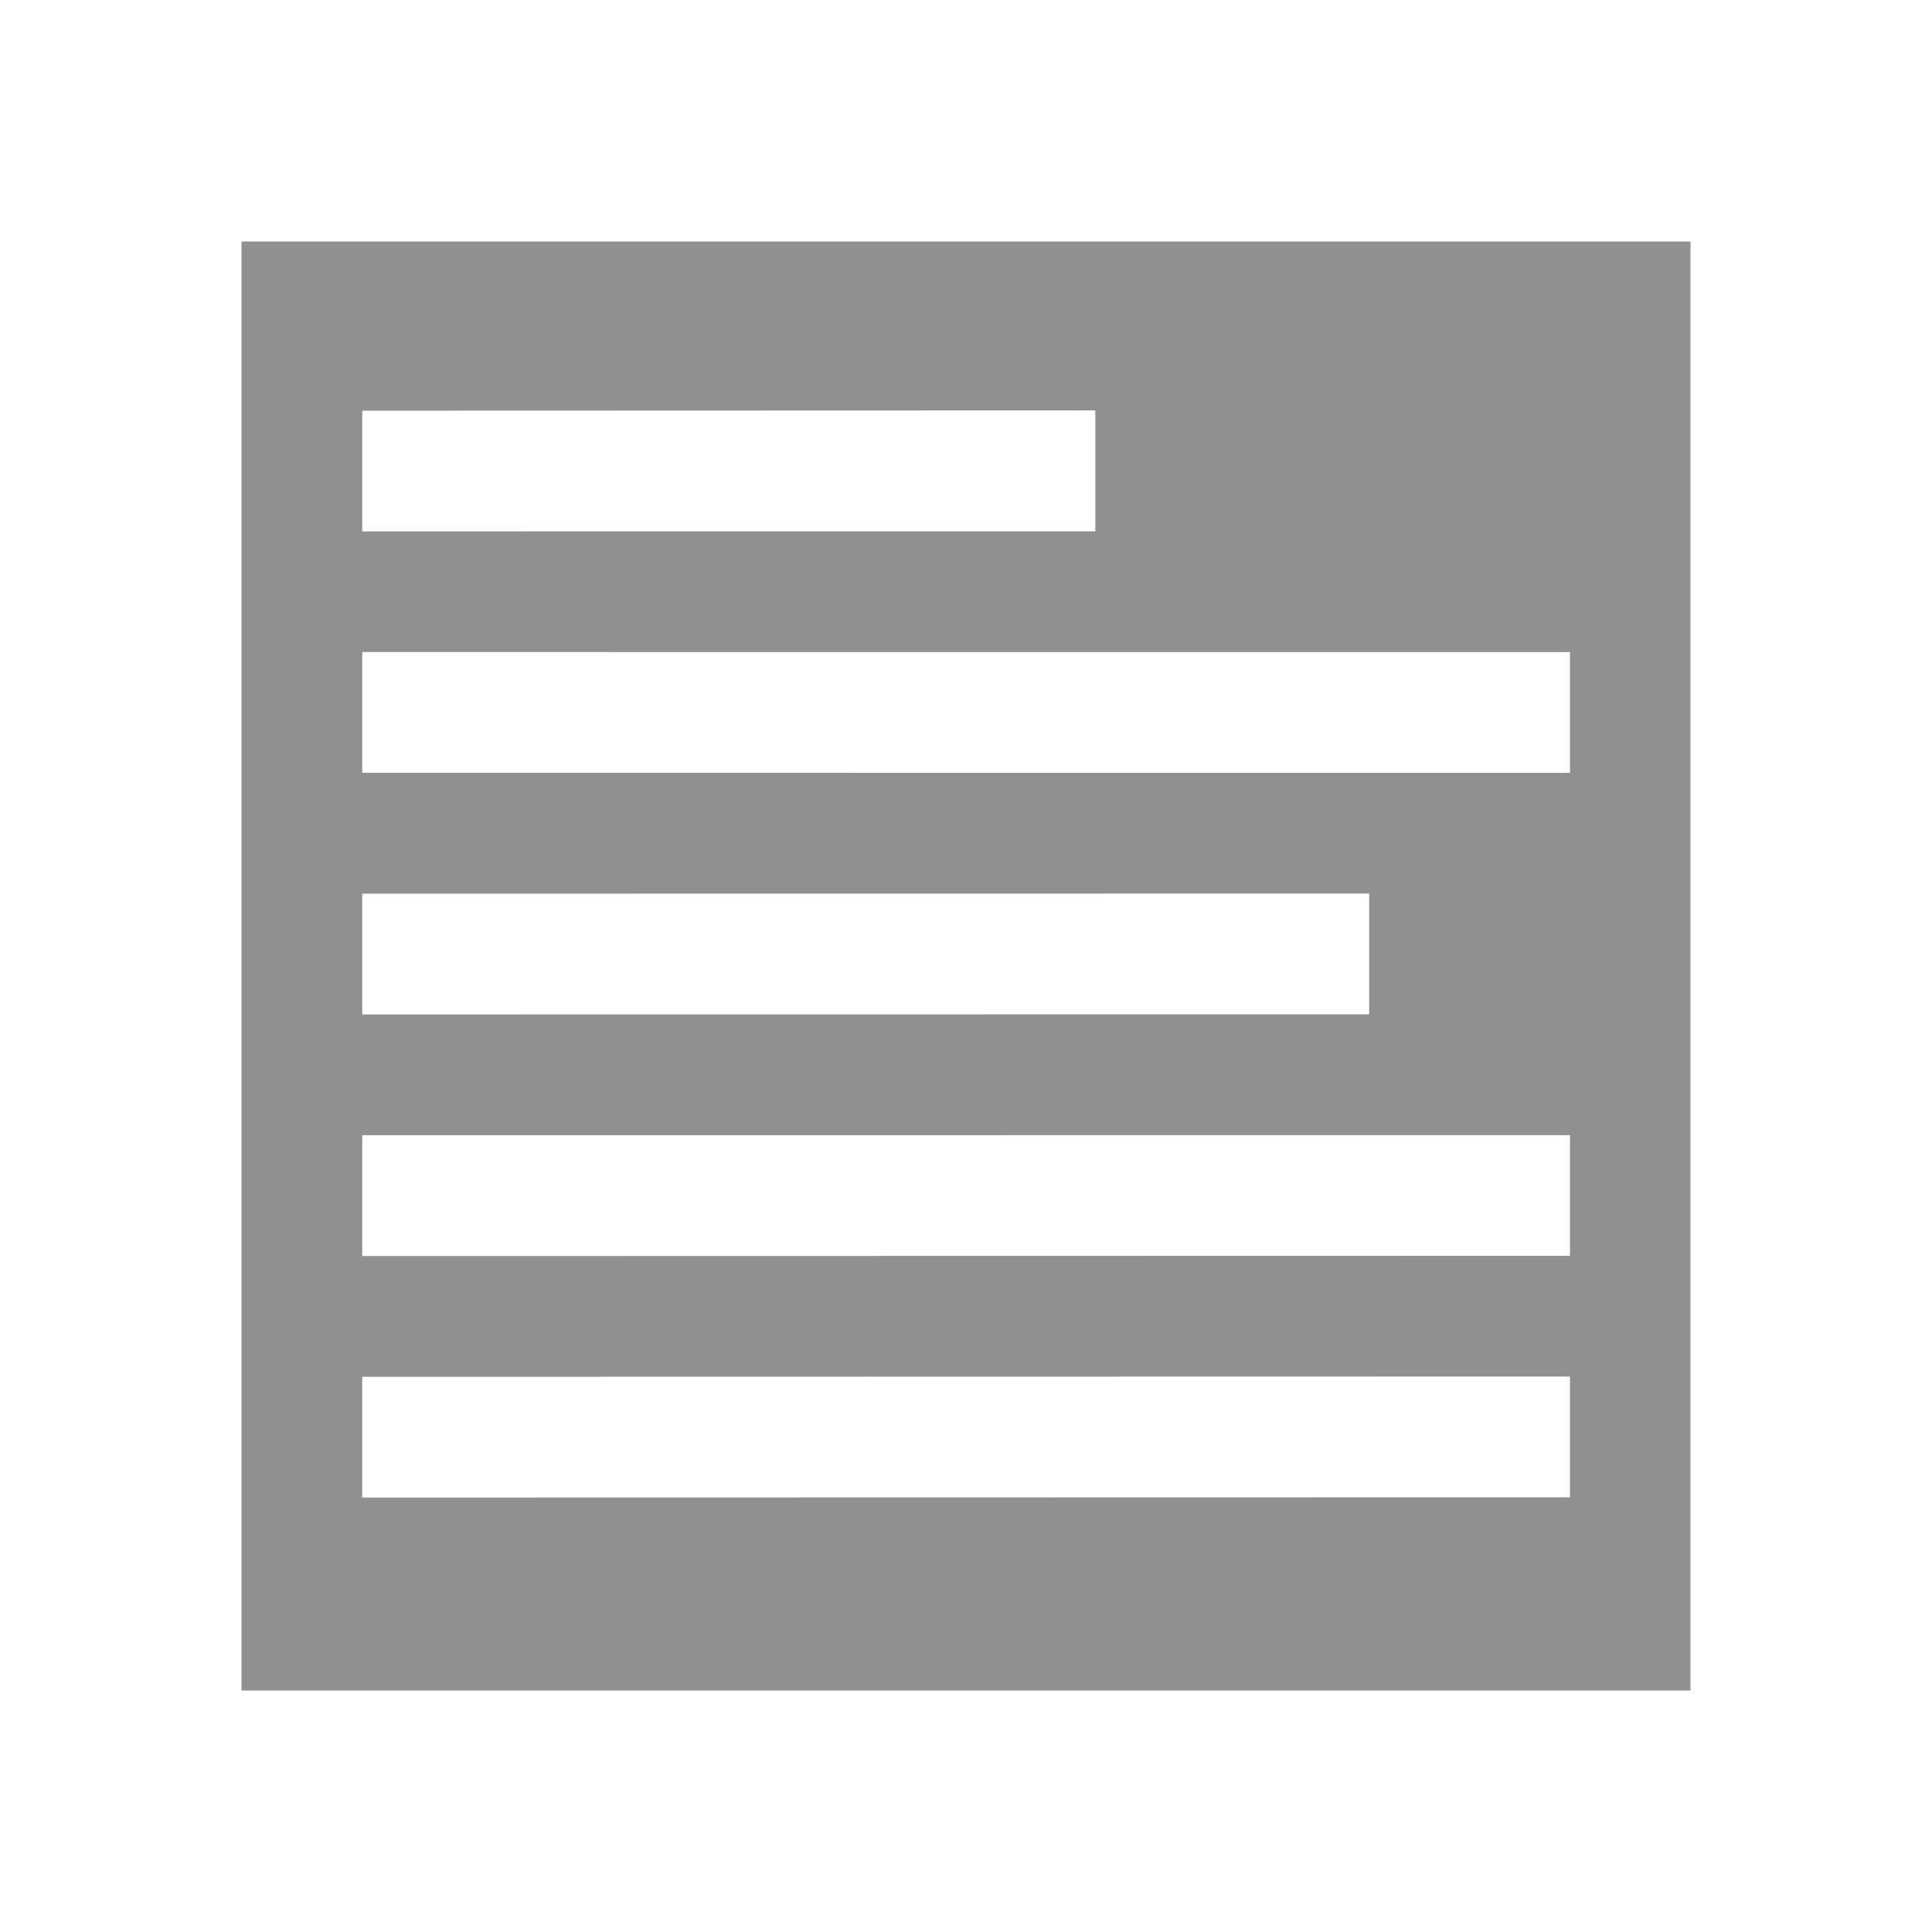
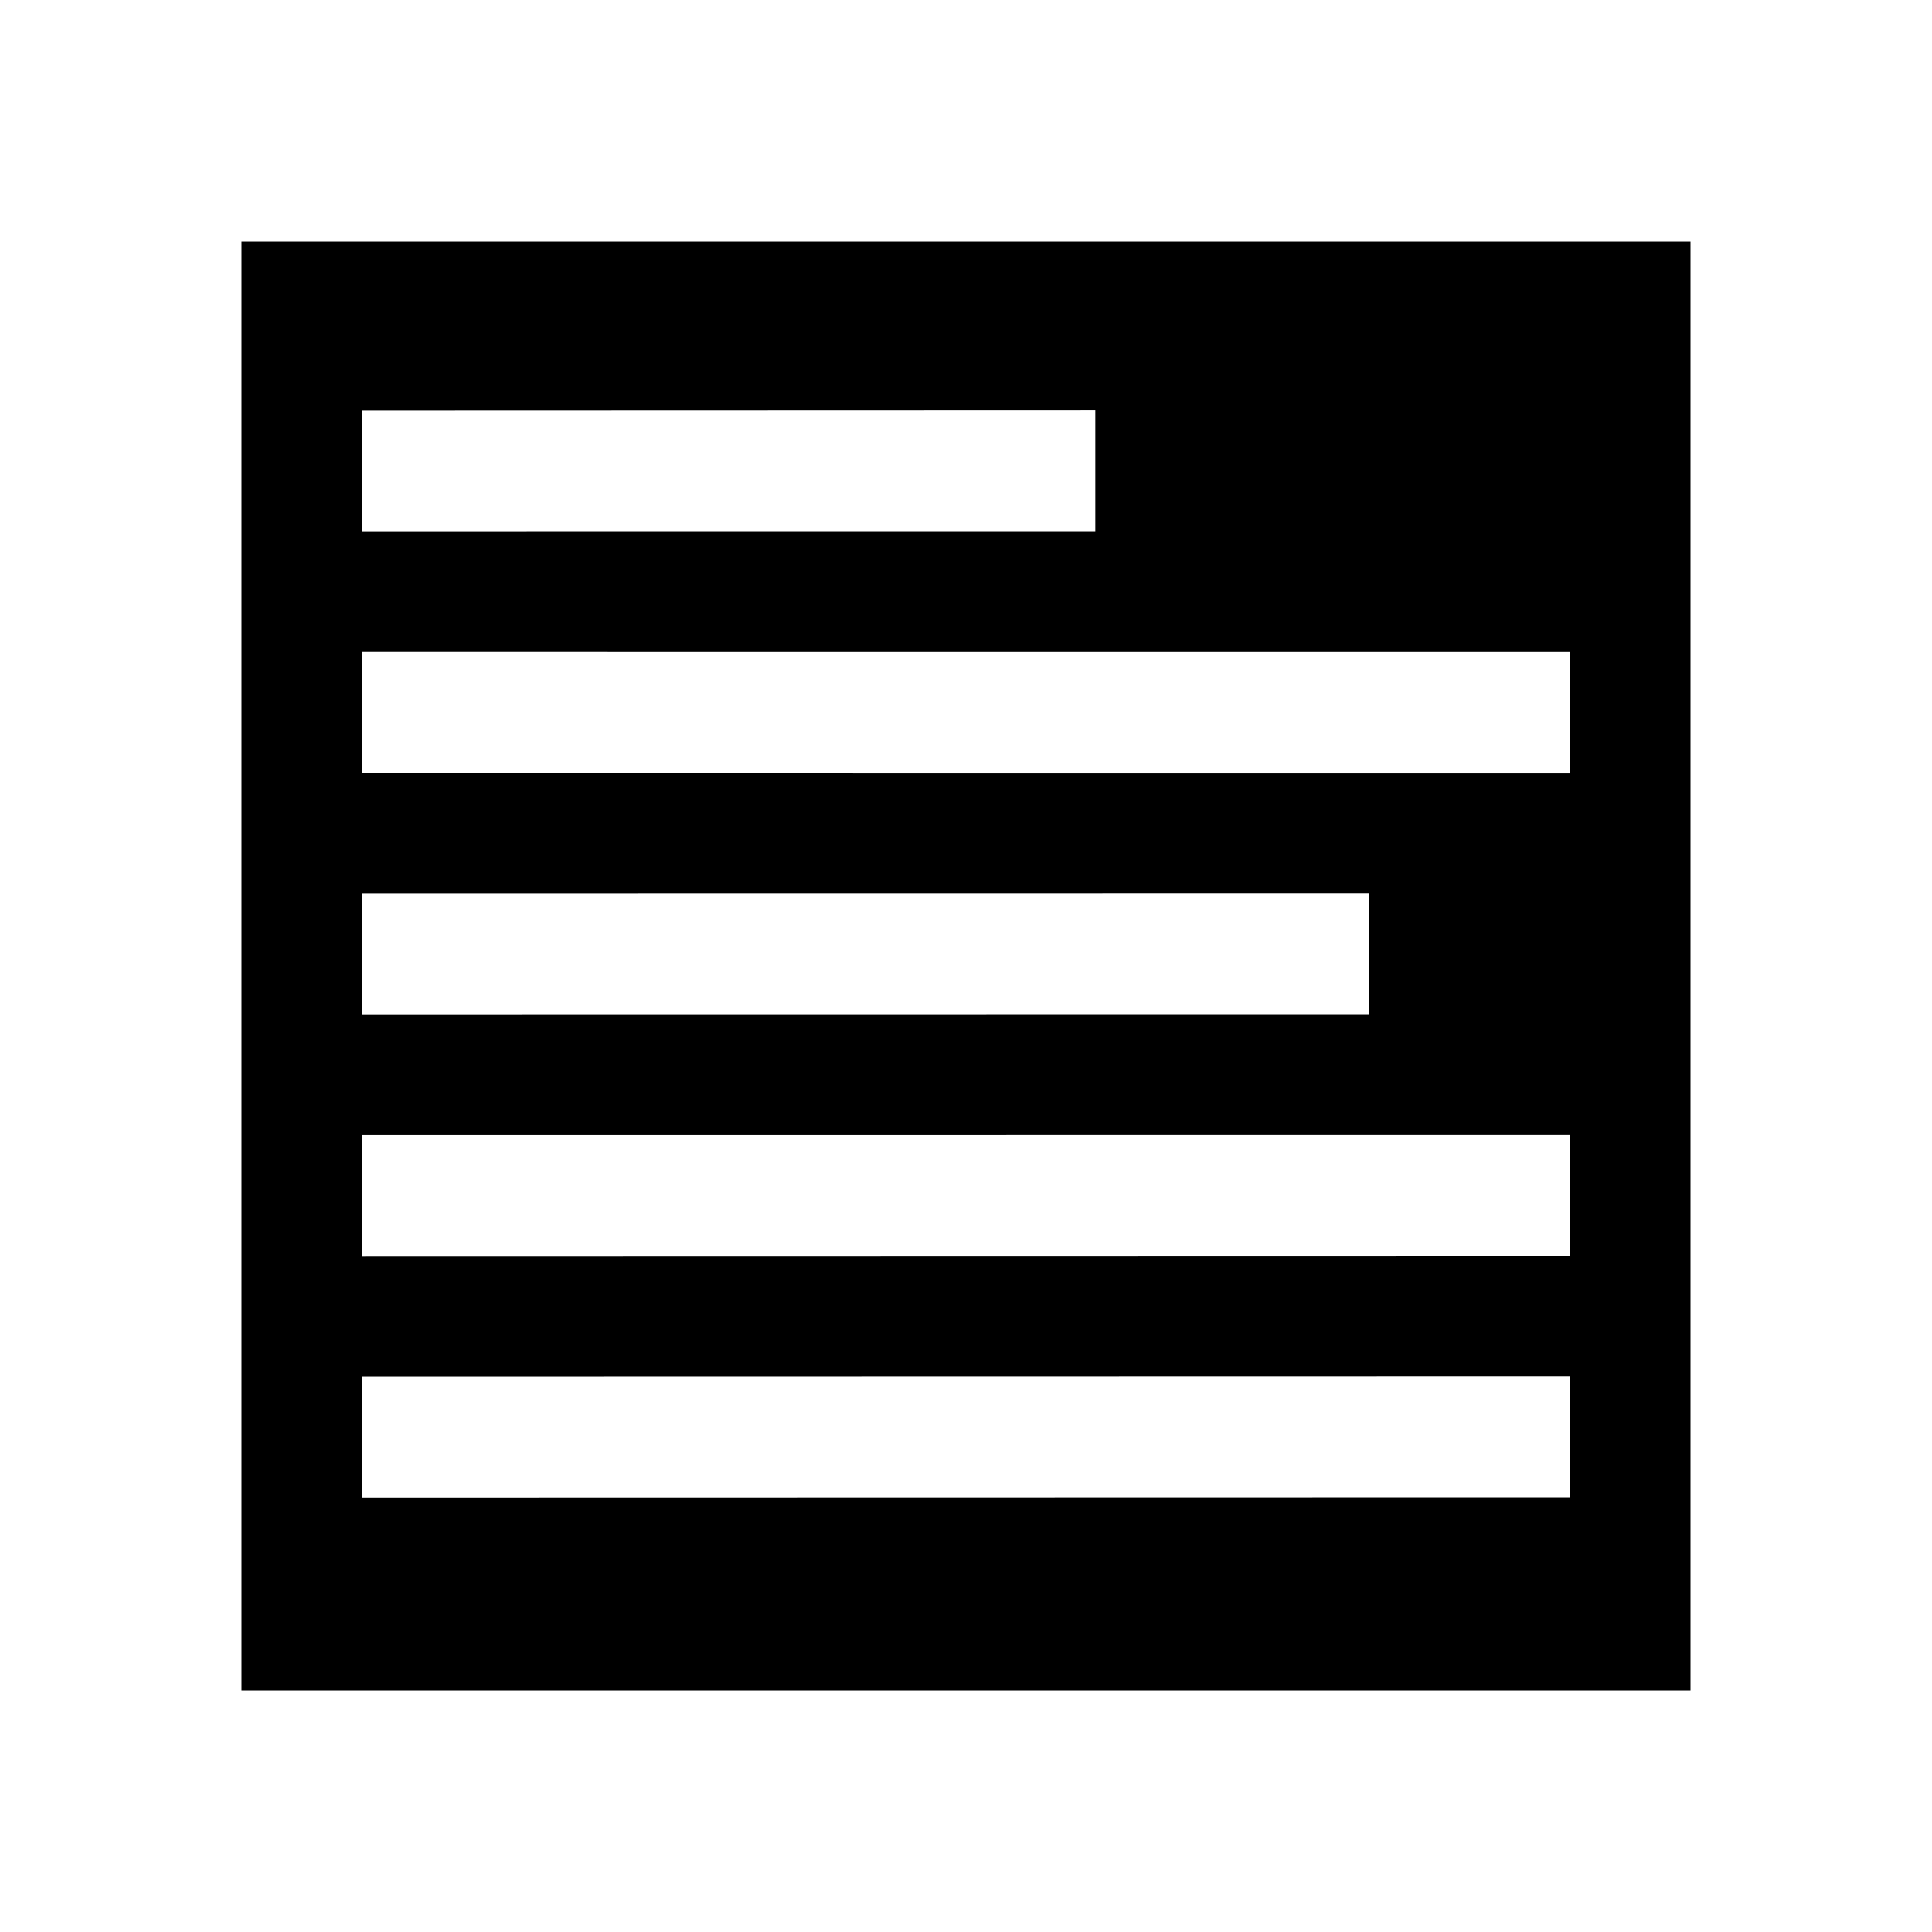
<svg xmlns="http://www.w3.org/2000/svg" viewBox="0 0 16 16">
-   <path style="fill:#909090" d="m 2,2 c 0,4 0,8 0,12 H 14 V 2 Z m 1,1.401 6.071,-0.002 v 1.001 l -6.071,5.45e-4 z m 0,1.999 10.002,5.25e-4 v 1 L 3,6.4 Z m 0,2.001 8.339,-9.25e-4 v 1 l -8.339,9.25e-4 z m 0,2 10.002,-6.63e-5 v 0.999 l -10.002,0.002 z m -4e-7,2.001 10.002,-0.002 v 1 l -10.002,0.002 z" />
+   <path style="fill:#000000" d="m 2,2 c 0,4 0,8 0,12 H 14 V 2 Z m 1,1.401 6.071,-0.002 v 1.001 l -6.071,5.45e-4 z m 0,1.999 10.002,5.25e-4 v 1 L 3,6.4 Z m 0,2.001 8.339,-9.25e-4 v 1 l -8.339,9.25e-4 z m 0,2 10.002,-6.63e-5 v 0.999 l -10.002,0.002 z m -4e-7,2.001 10.002,-0.002 v 1 l -10.002,0.002 z" />
</svg>
